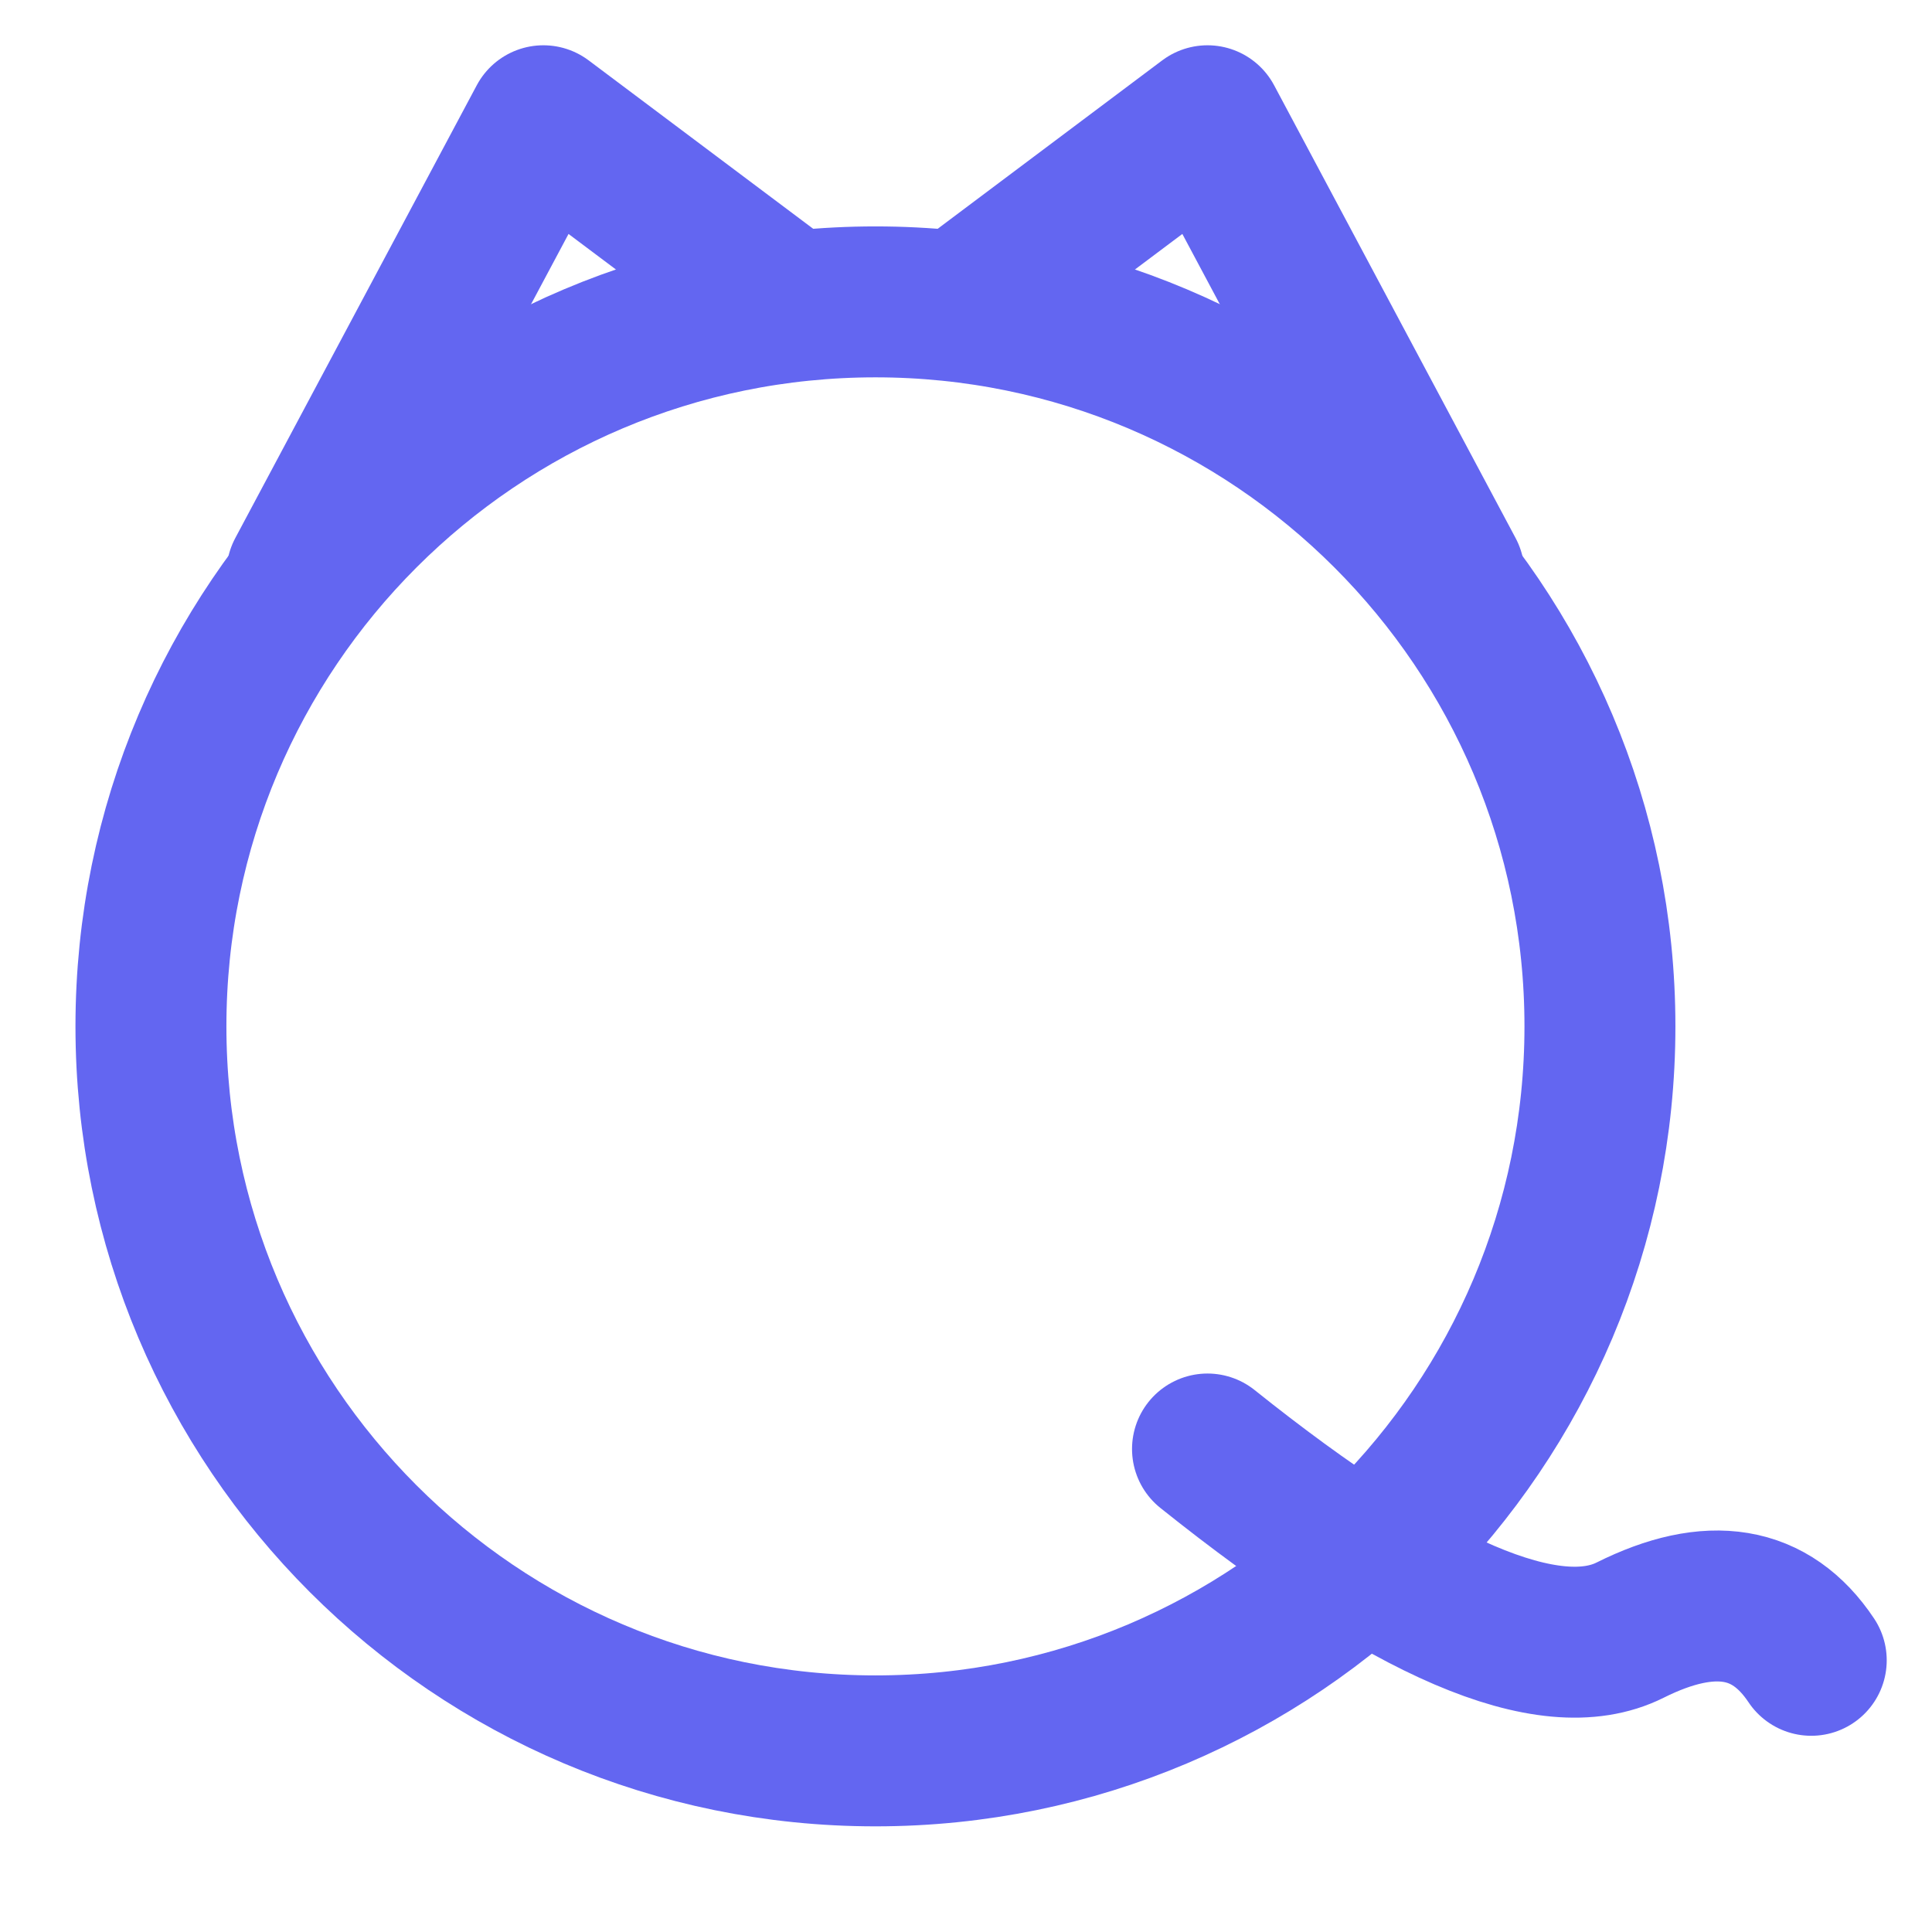
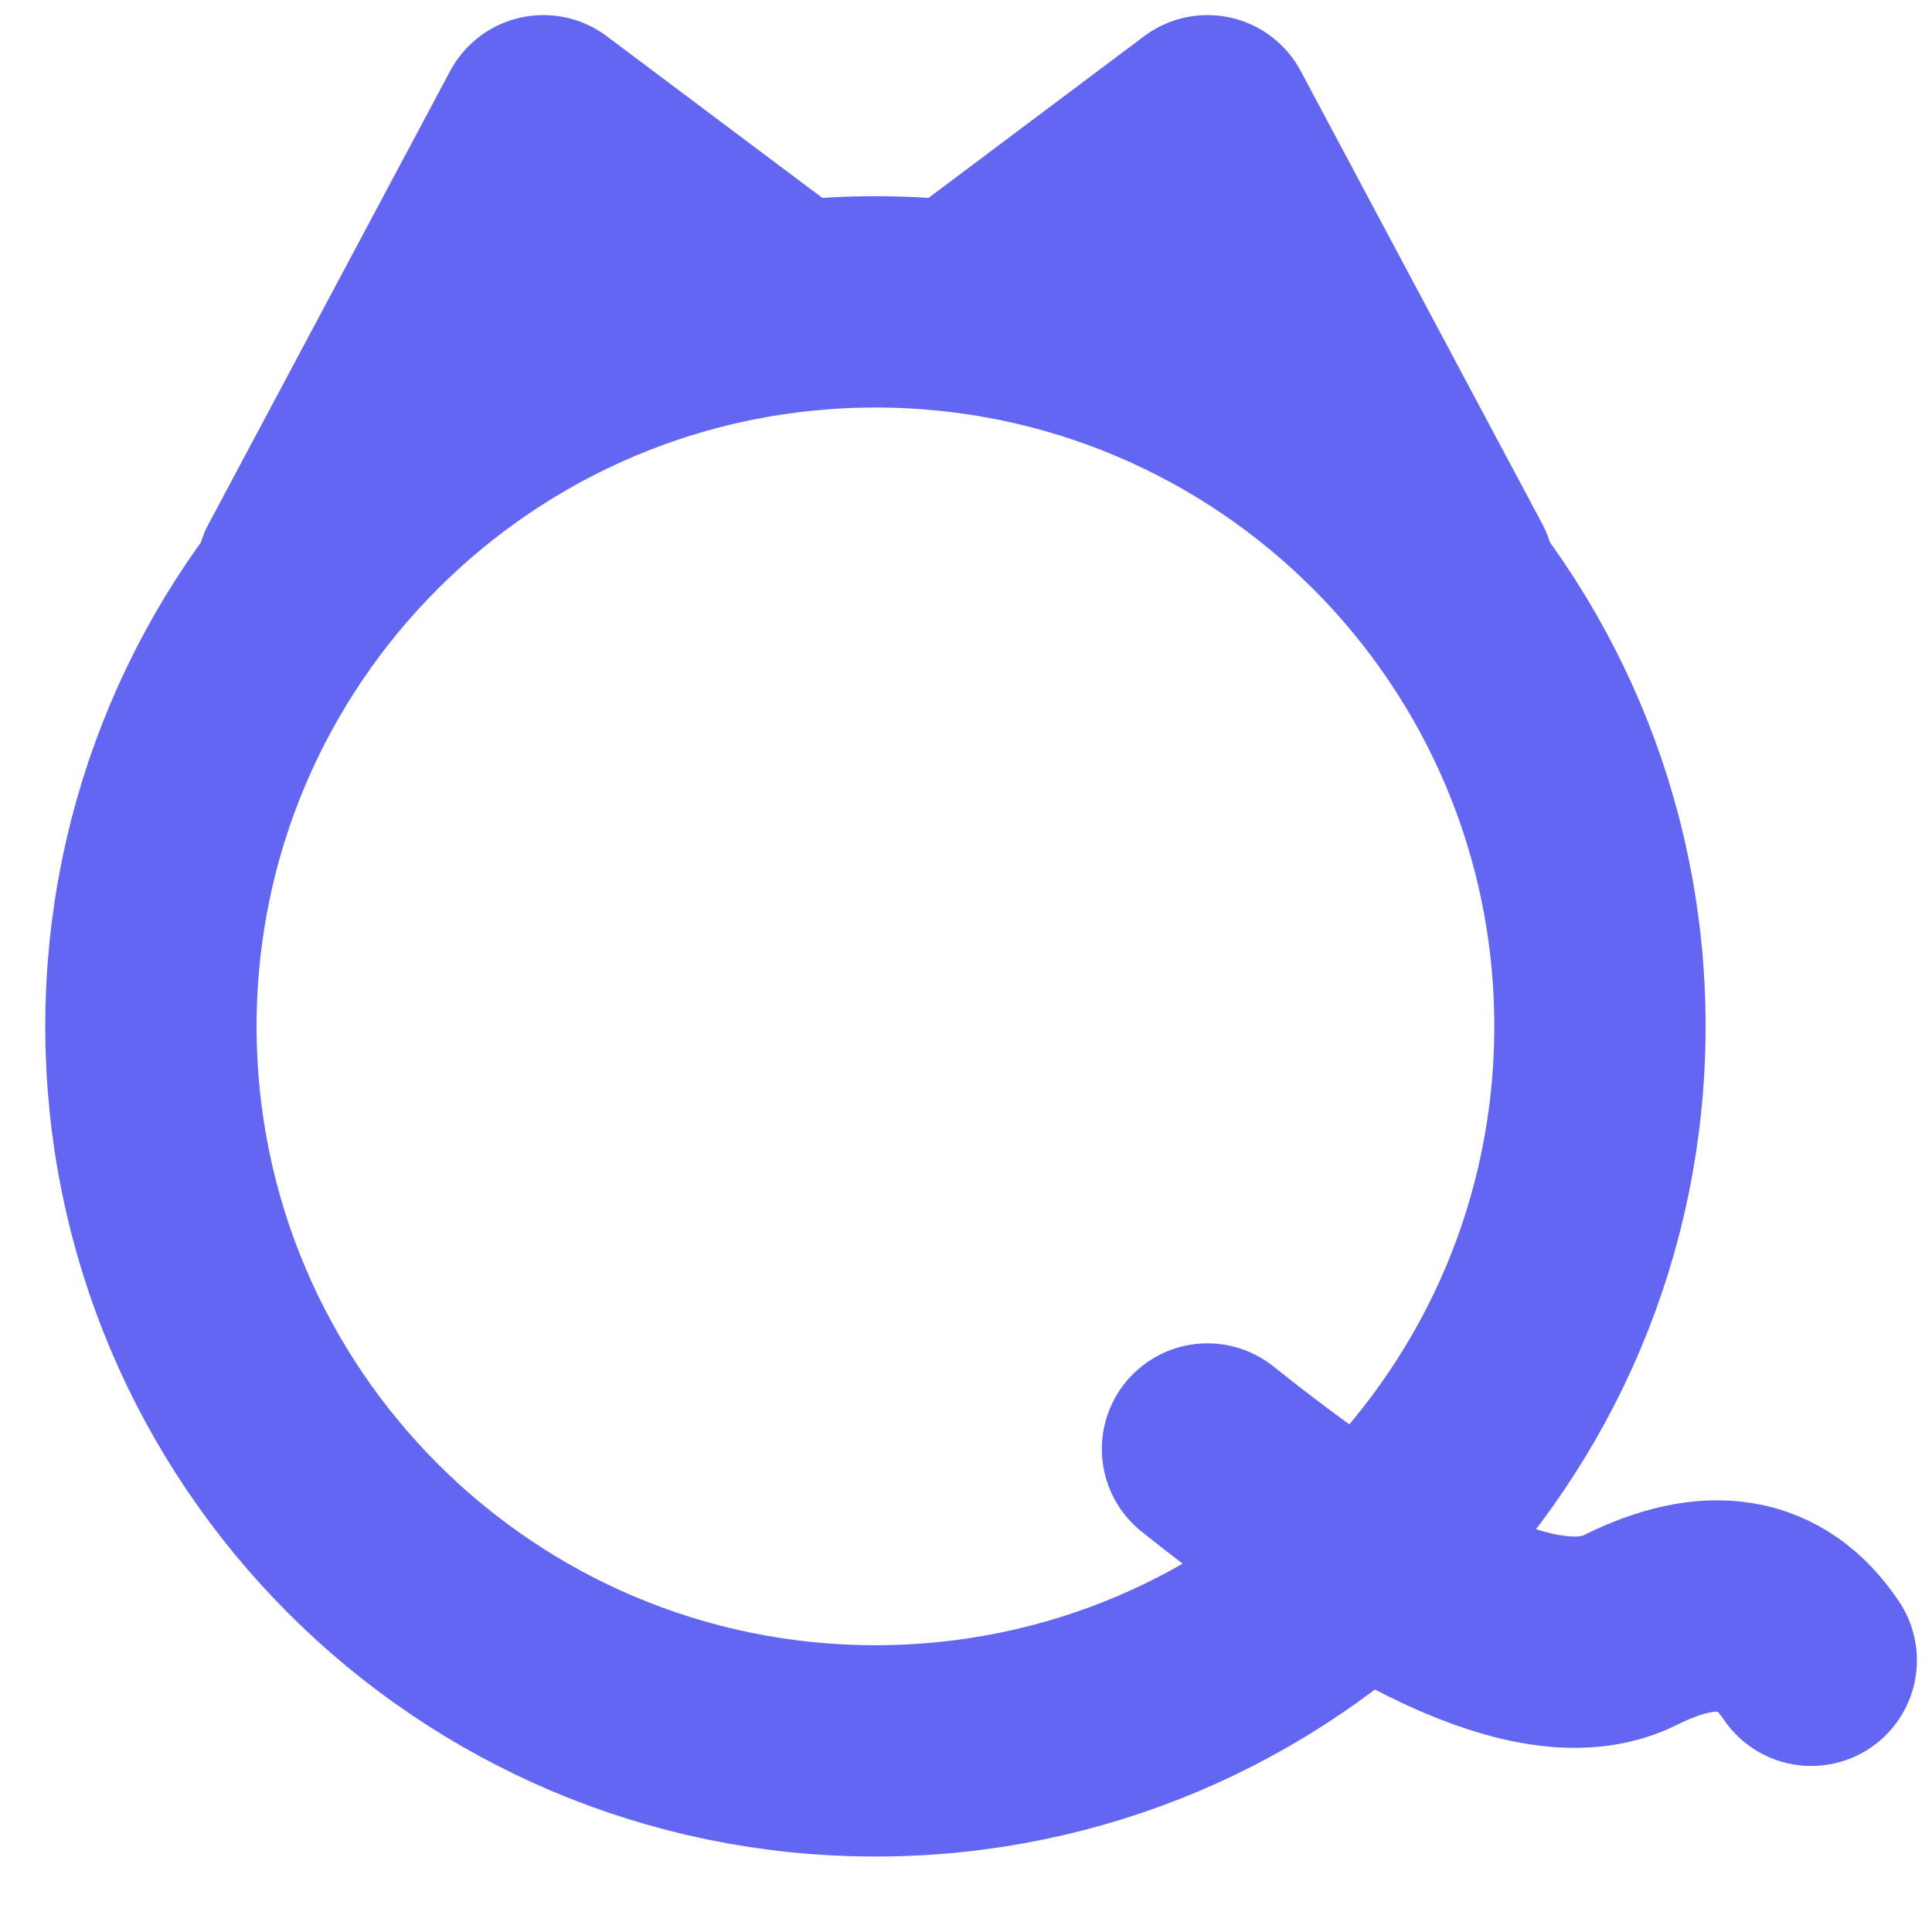
<svg xmlns="http://www.w3.org/2000/svg" viewBox="0 0 128 128" fill="none">
-   <circle cx="58" cy="68" r="48" stroke="#6366f1" stroke-width="10" fill="none" />
-   <path d="M80 96 Q100 112 108 108 Q116 104 120 110" stroke="#6366f1" stroke-width="10" stroke-linecap="round" fill="none" />
-   <path d="M20 38 L36 8 L52 20" stroke="#6366f1" stroke-width="10" stroke-linecap="round" stroke-linejoin="round" fill="none" />
-   <path d="M64 20 L80 8 L96 38" stroke="#6366f1" stroke-width="10" stroke-linecap="round" stroke-linejoin="round" fill="none" />
+   <circle cx="58" cy="68" r="48" stroke="#6366f1" stroke-width="14" fill="none" />
+   <path d="M80 96 Q100 112 108 108 Q116 104 120 110" stroke="#6366f1" stroke-width="14" stroke-linecap="round" fill="none" />
+   <path d="M20 38 L36 8 L52 20" stroke="#6366f1" stroke-width="14" stroke-linecap="round" stroke-linejoin="round" fill="none" />
+   <path d="M64 20 L80 8 L96 38" stroke="#6366f1" stroke-width="14" stroke-linecap="round" stroke-linejoin="round" fill="none" />
</svg>
